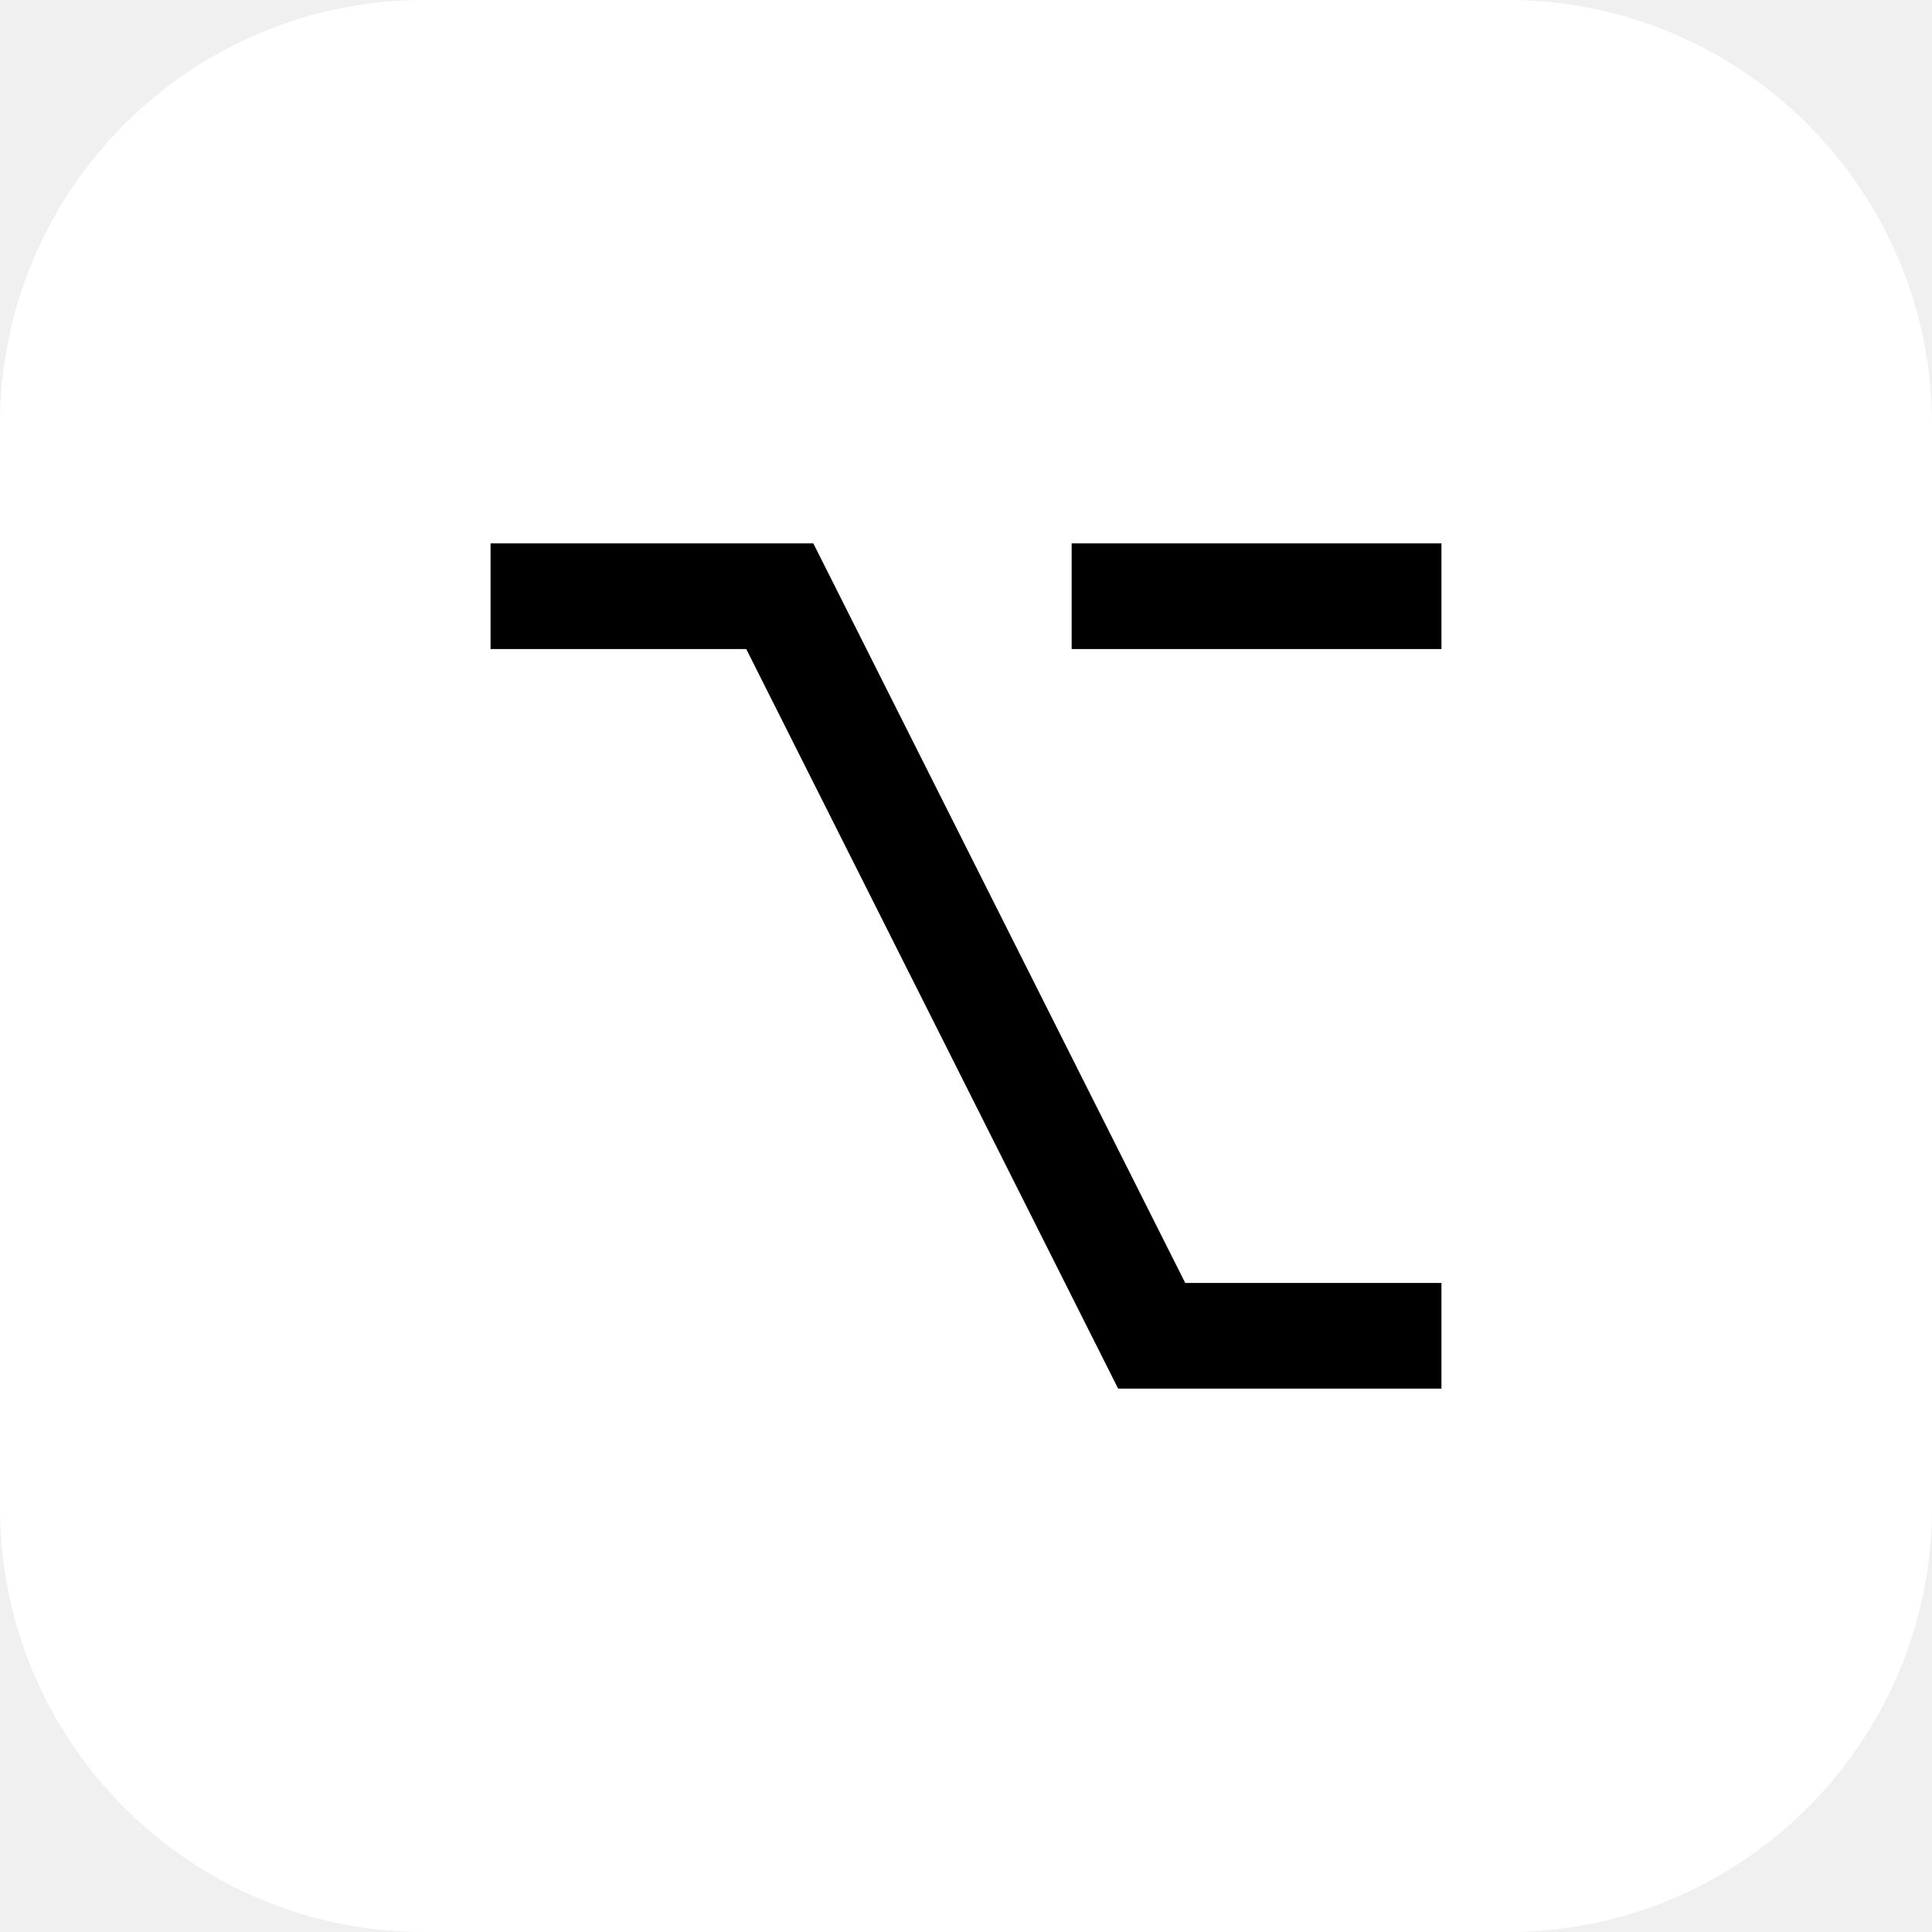
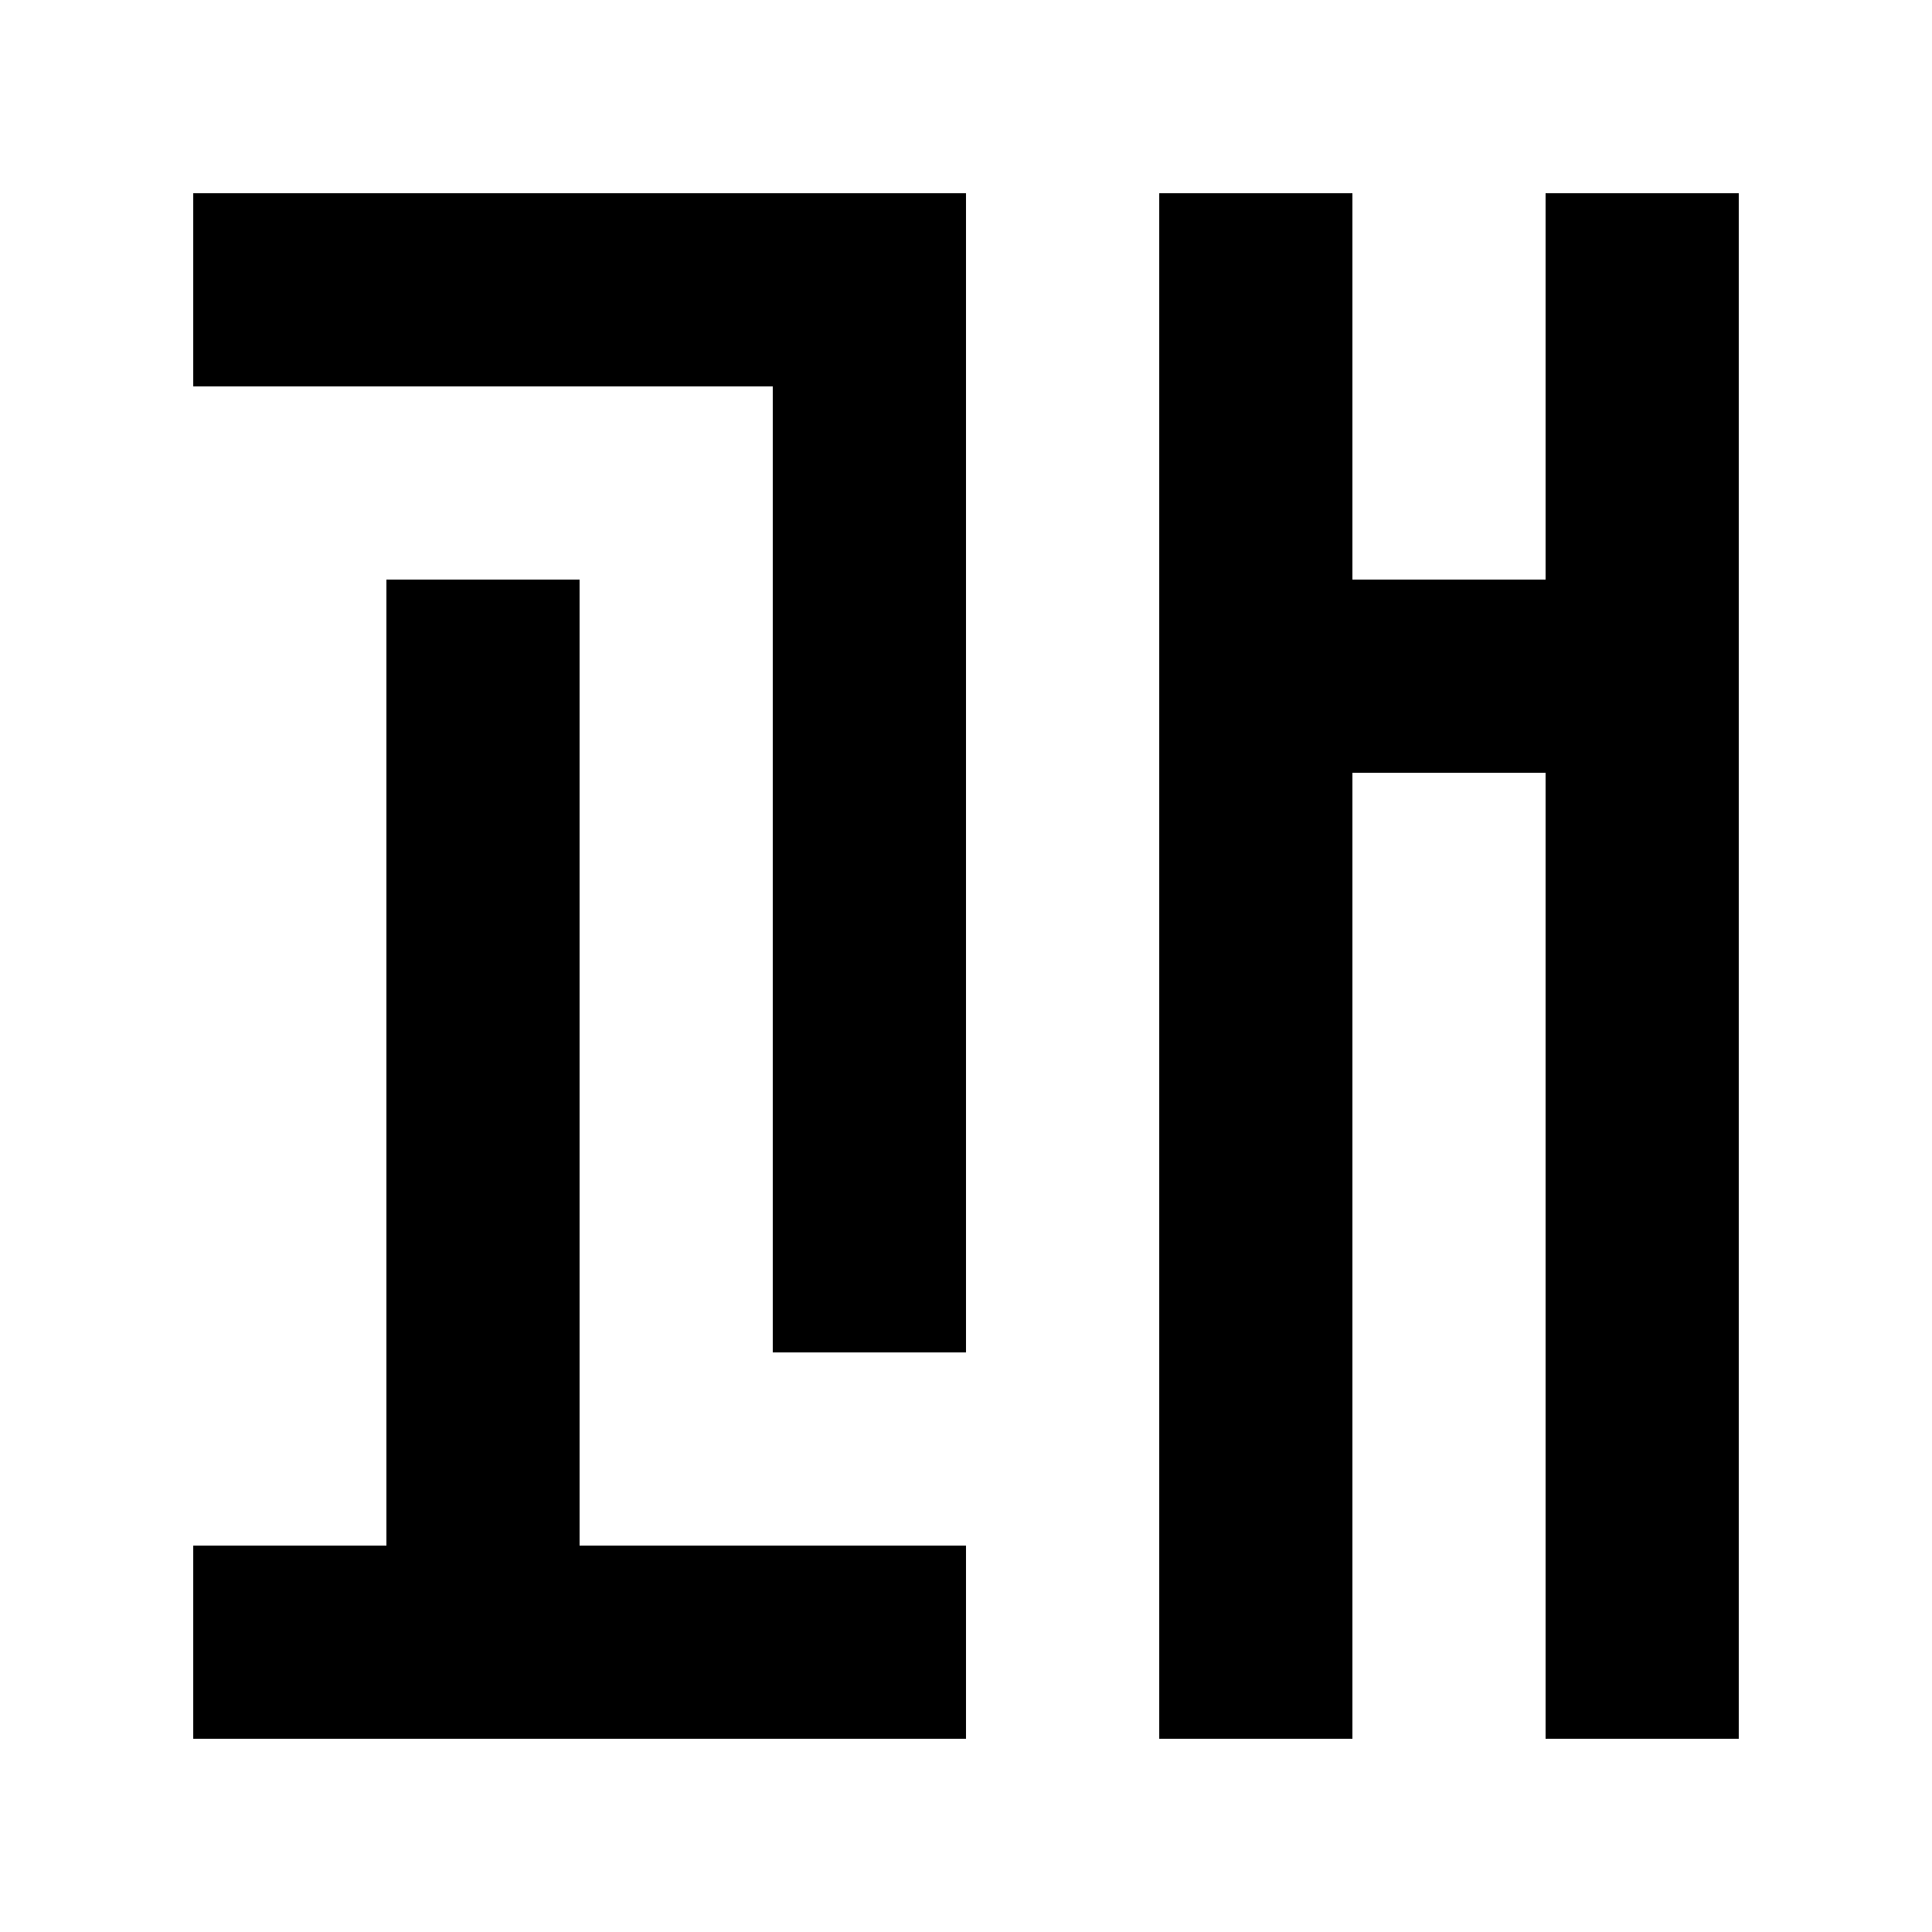
- <svg xmlns="http://www.w3.org/2000/svg" width="1024" height="1024" viewBox="0 0 1024 1024" role="img">
-   <rect x="0" y="0" width="1024" height="1024" rx="225" ry="225" fill="white" />
-   <g transform="translate(512,512) scale(28) translate(-12,-12)" fill="black">
-     <path d="M3,4H9.11L16.15,18H21V20H14.88L7.84,6H3V4M14,4H21V6H14V4Z" />
-   </g>
+ <svg xmlns="http://www.w3.org/2000/svg" viewBox="0 0 10 10" width="1024" height="1024" role="img" aria-label="gwae">
+   <rect x="0" y="0" width="10" height="10" fill="#fff" />
+   <path fill="#000" d="     M1,1 h4 v1 h-4 z     M4,1 h1 v6 h-1 z     M2,3 h1 v6 h-1 z     M1,8 h4 v1 h-4 z     M6,1 h1 v8 h-1 z     M6,3 h3 v1 h-3 z     M8,1 h1 v8 h-1 z" />
</svg>
